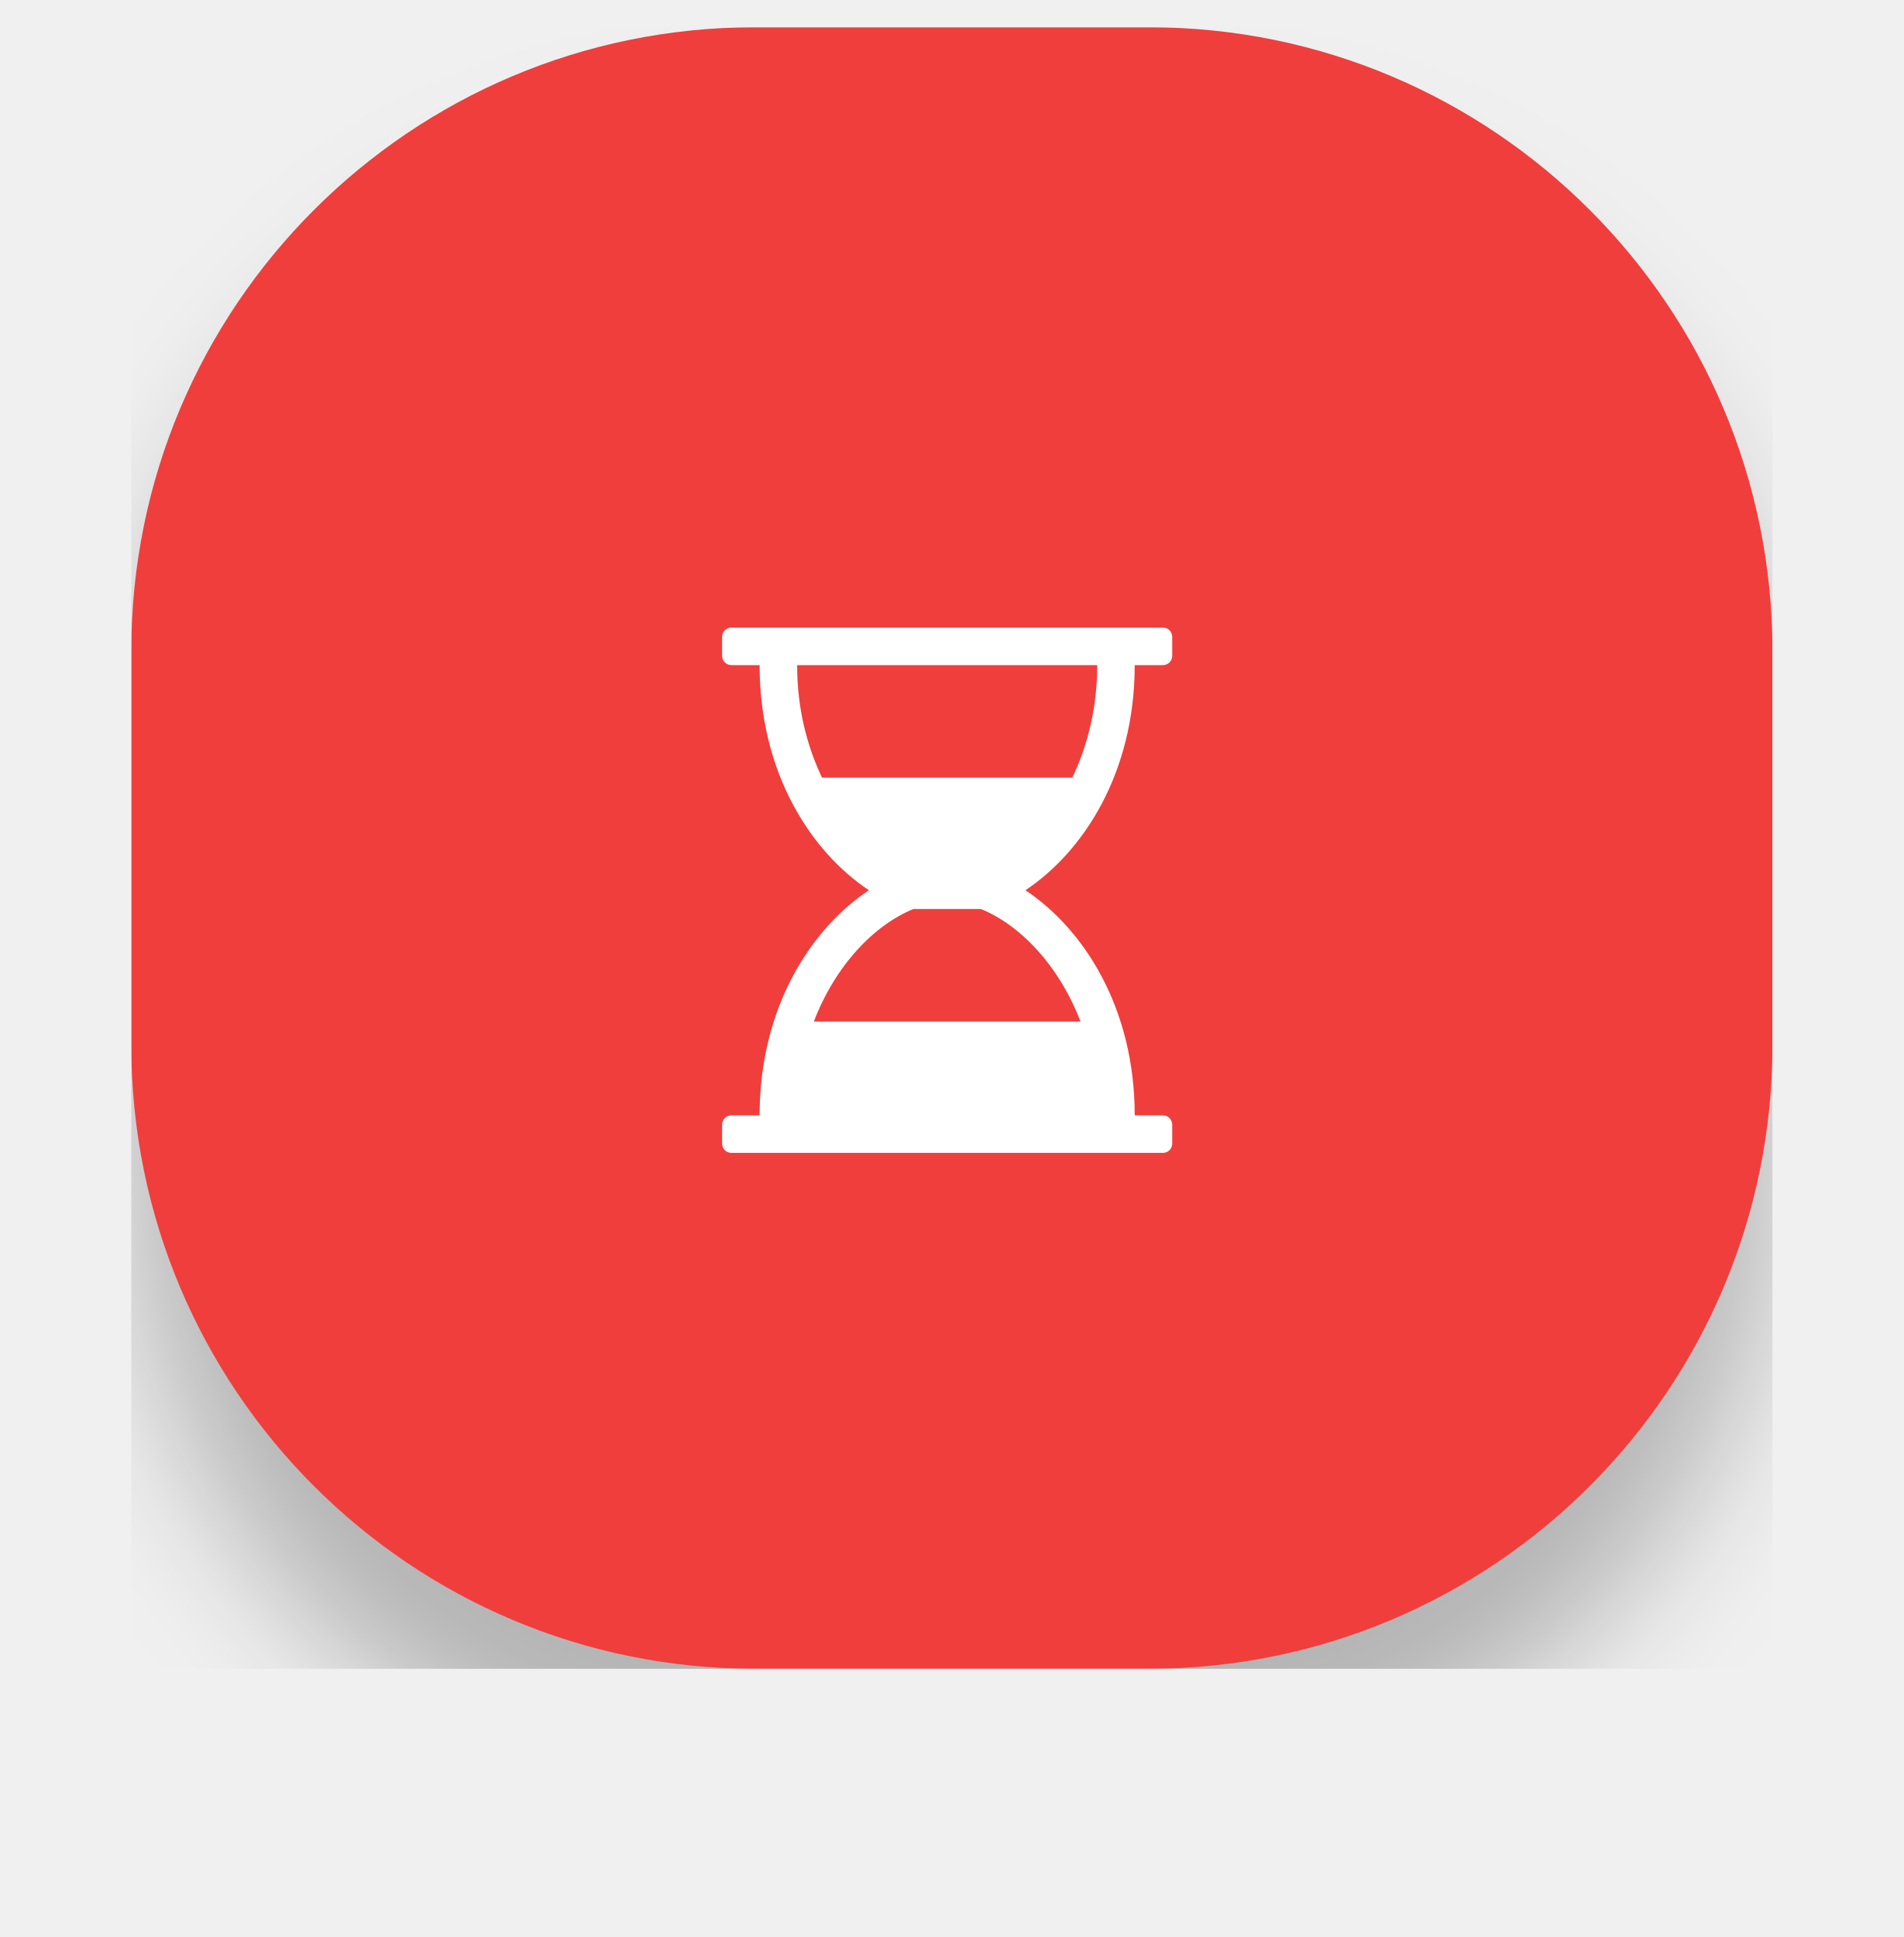
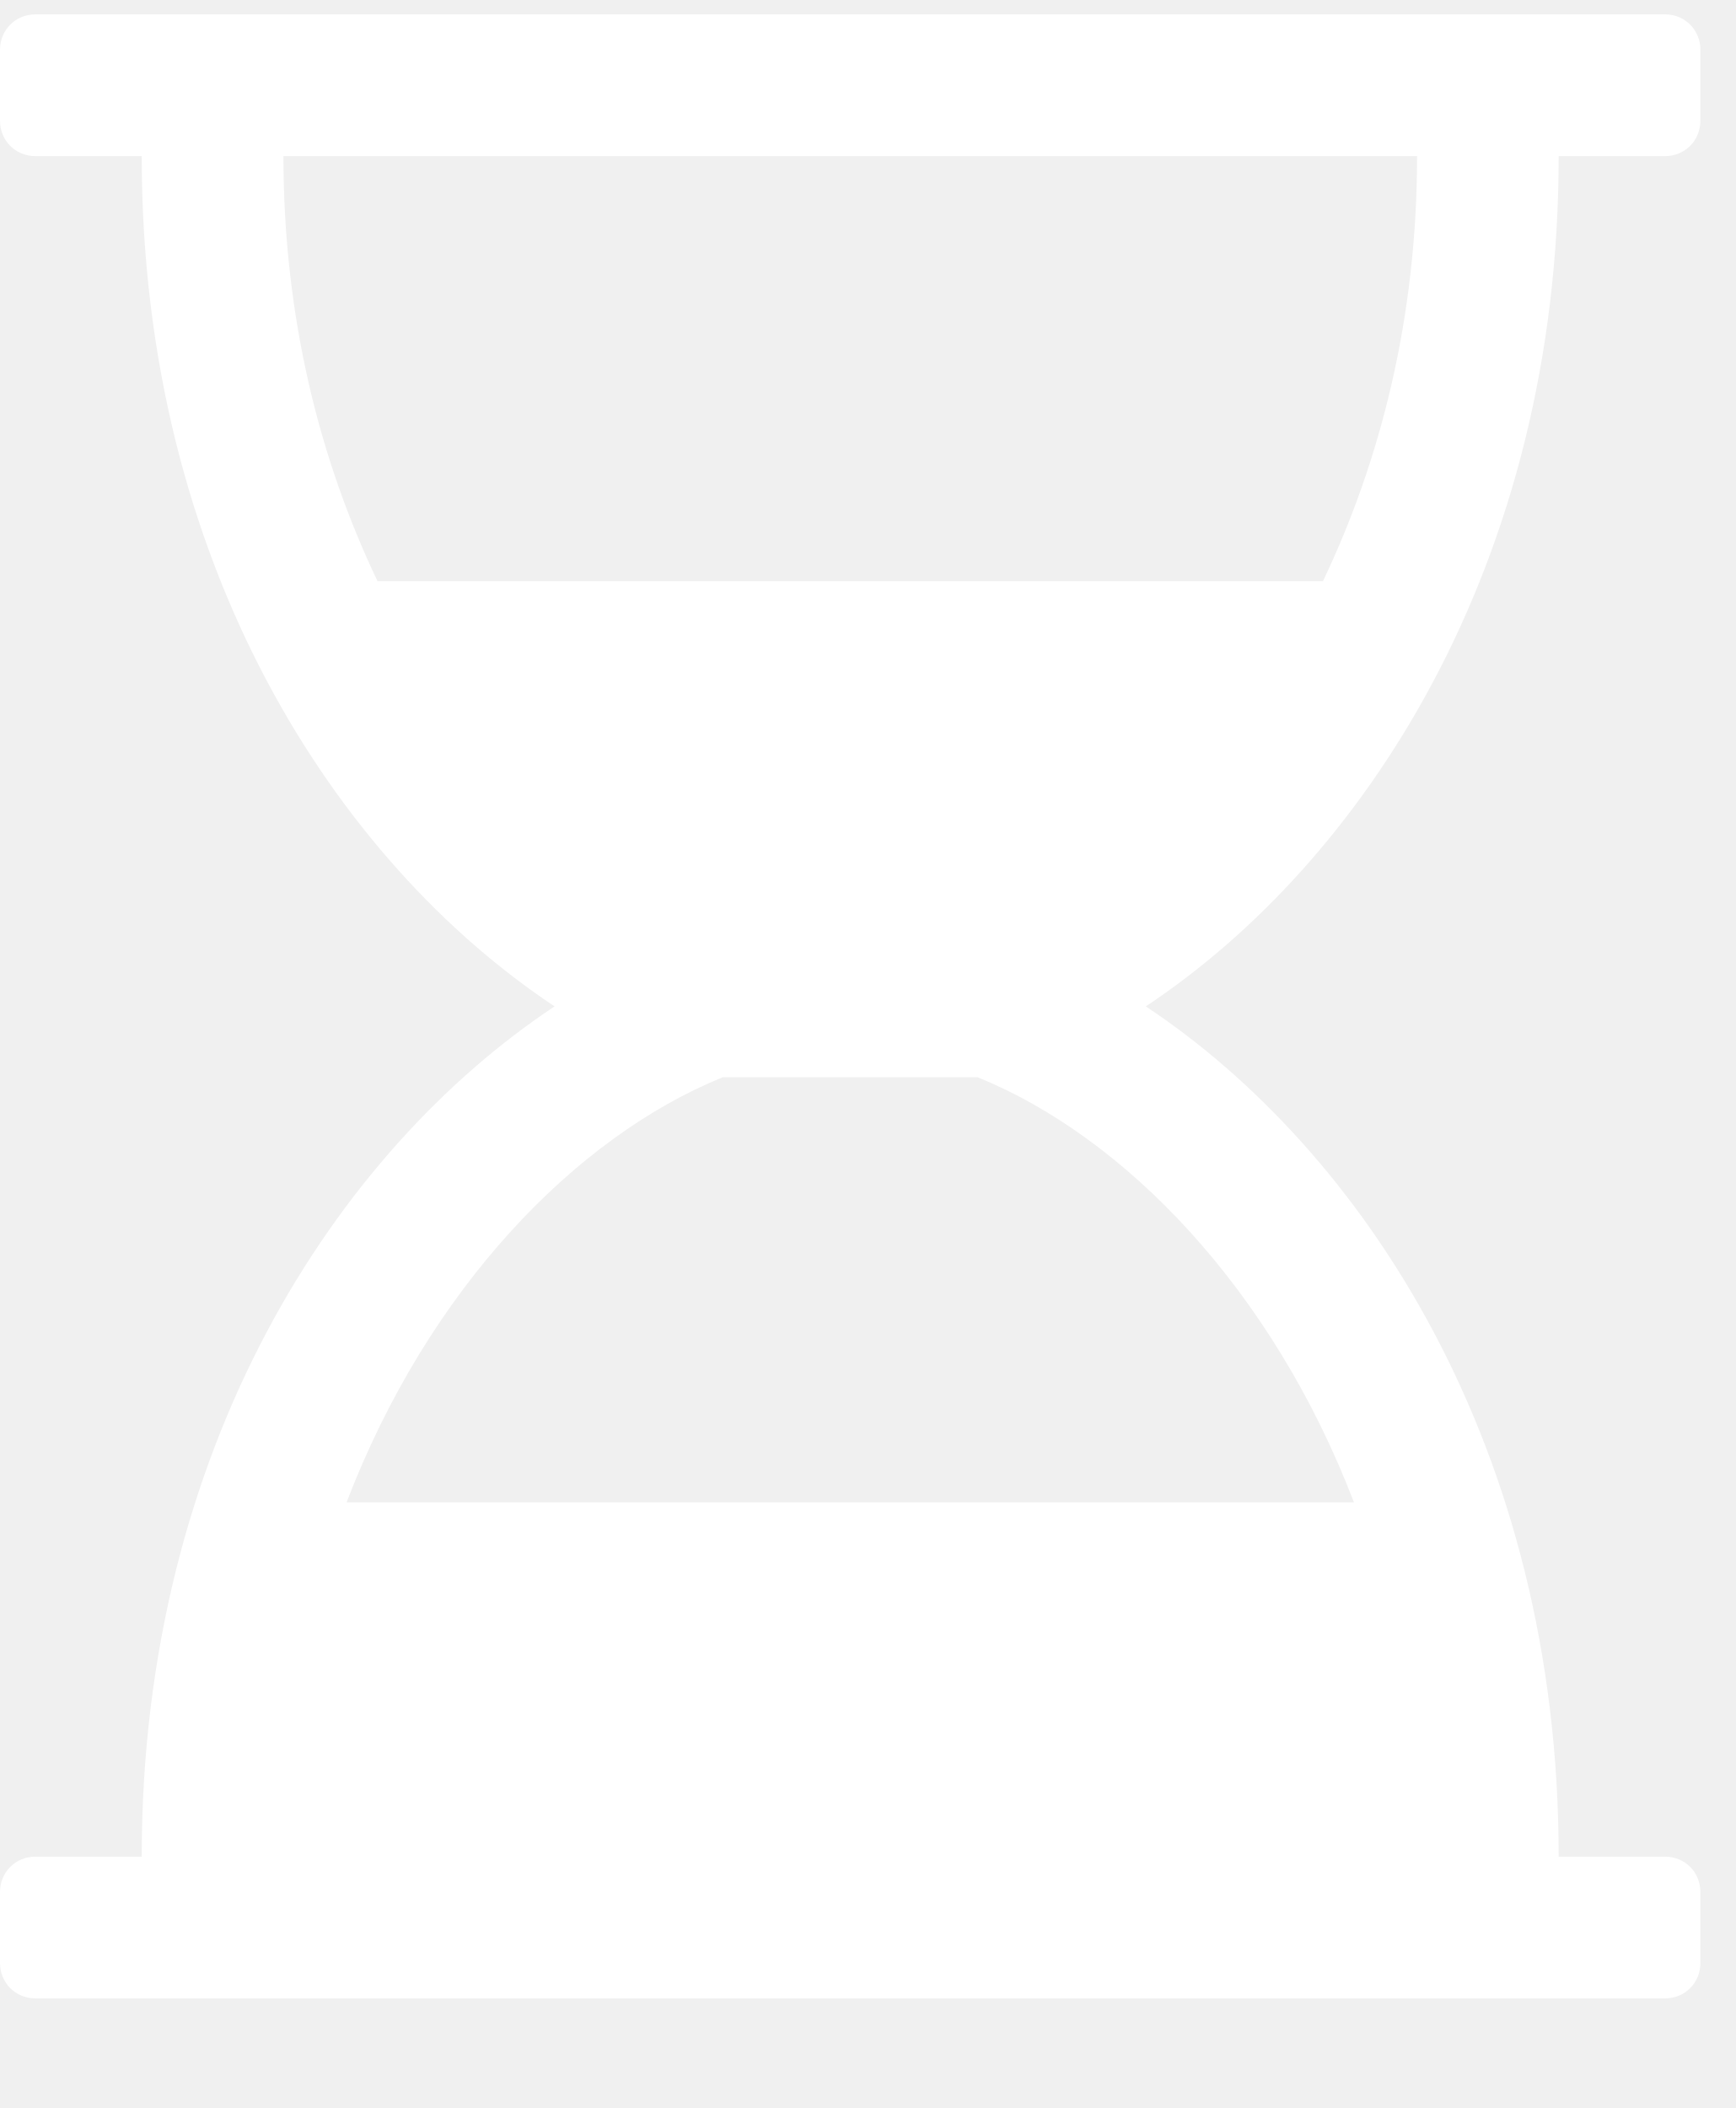
- <svg xmlns="http://www.w3.org/2000/svg" width="58" height="59" viewBox="0 0 58 59" fill="none">
-   <g clip-path="url(#clip0_5705_1568)" filter="url(#filter0_d_5705_1568)">
-     <rect x="4" y="0.83" width="50" height="50" rx="19" fill="#F03E3D" />
-     <path d="M34.571 20.259H35.429C35.589 20.259 35.714 20.134 35.714 19.973V19.401C35.714 19.241 35.589 19.116 35.429 19.116H22.286C22.125 19.116 22 19.241 22 19.401V19.973C22 20.134 22.125 20.259 22.286 20.259H23.143C23.143 23.562 24.723 25.955 26.473 27.116C24.723 28.276 23.143 30.669 23.143 33.973H22.286C22.125 33.973 22 34.098 22 34.259V34.83C22 34.991 22.125 35.116 22.286 35.116H35.429C35.589 35.116 35.714 34.991 35.714 34.83V34.259C35.714 34.098 35.589 33.973 35.429 33.973H34.571C34.571 30.669 32.991 28.276 31.241 27.116C32.991 25.955 34.571 23.562 34.571 20.259ZM33.429 20.259C33.429 21.562 33.134 22.714 32.67 23.687H25.045C24.58 22.714 24.286 21.562 24.286 20.259H33.429ZM32.92 31.116H24.795C25.455 29.393 26.643 28.169 27.83 27.687H29.884C31.071 28.169 32.259 29.393 32.92 31.116Z" fill="white" />
-   </g>
-   <defs>
-     <filter id="filter0_d_5705_1568" x="0" y="0.83" width="58" height="58" filterUnits="userSpaceOnUse" color-interpolation-filters="sRGB">
-       <feFlood flood-opacity="0" result="BackgroundImageFix" />
-       <feColorMatrix in="SourceAlpha" type="matrix" values="0 0 0 0 0 0 0 0 0 0 0 0 0 0 0 0 0 0 127 0" result="hardAlpha" />
-       <feOffset dy="4" />
-       <feGaussianBlur stdDeviation="2" />
-       <feColorMatrix type="matrix" values="0 0 0 0 0 0 0 0 0 0 0 0 0 0 0 0 0 0 0.25 0" />
-       <feBlend mode="normal" in2="BackgroundImageFix" result="effect1_dropShadow_5705_1568" />
-       <feBlend mode="normal" in="SourceGraphic" in2="effect1_dropShadow_5705_1568" result="shape" />
-     </filter>
-     <clipPath id="clip0_5705_1568">
-       <rect width="50" height="50" fill="white" transform="translate(4 0.830078)" />
-     </clipPath>
-   </defs>
+ <svg xmlns="http://www.w3.org/2000/svg" width="14" height="17" viewBox="0 0 14 17" fill="none">
+   <path d="M12.571 1.259H13.429C13.589 1.259 13.714 1.134 13.714 0.973V0.402C13.714 0.241 13.589 0.116 13.429 0.116H0.286C0.125 0.116 0 0.241 0 0.402V0.973C0 1.134 0.125 1.259 0.286 1.259H1.143C1.143 4.562 2.723 6.955 4.473 8.116C2.723 9.277 1.143 11.669 1.143 14.973H0.286C0.125 14.973 0 15.098 0 15.259V15.83C0 15.991 0.125 16.116 0.286 16.116H13.429C13.589 16.116 13.714 15.991 13.714 15.83V15.259C13.714 15.098 13.589 14.973 13.429 14.973H12.571C12.571 11.669 10.991 9.277 9.241 8.116C10.991 6.955 12.571 4.562 12.571 1.259ZM11.429 1.259C11.429 2.562 11.134 3.714 10.67 4.687H3.045C2.58 3.714 2.286 2.562 2.286 1.259H11.429ZM10.92 12.116H2.795C3.455 10.393 4.643 9.169 5.83 8.687H7.884C9.071 9.169 10.259 10.393 10.92 12.116Z" fill="white" />
</svg>
